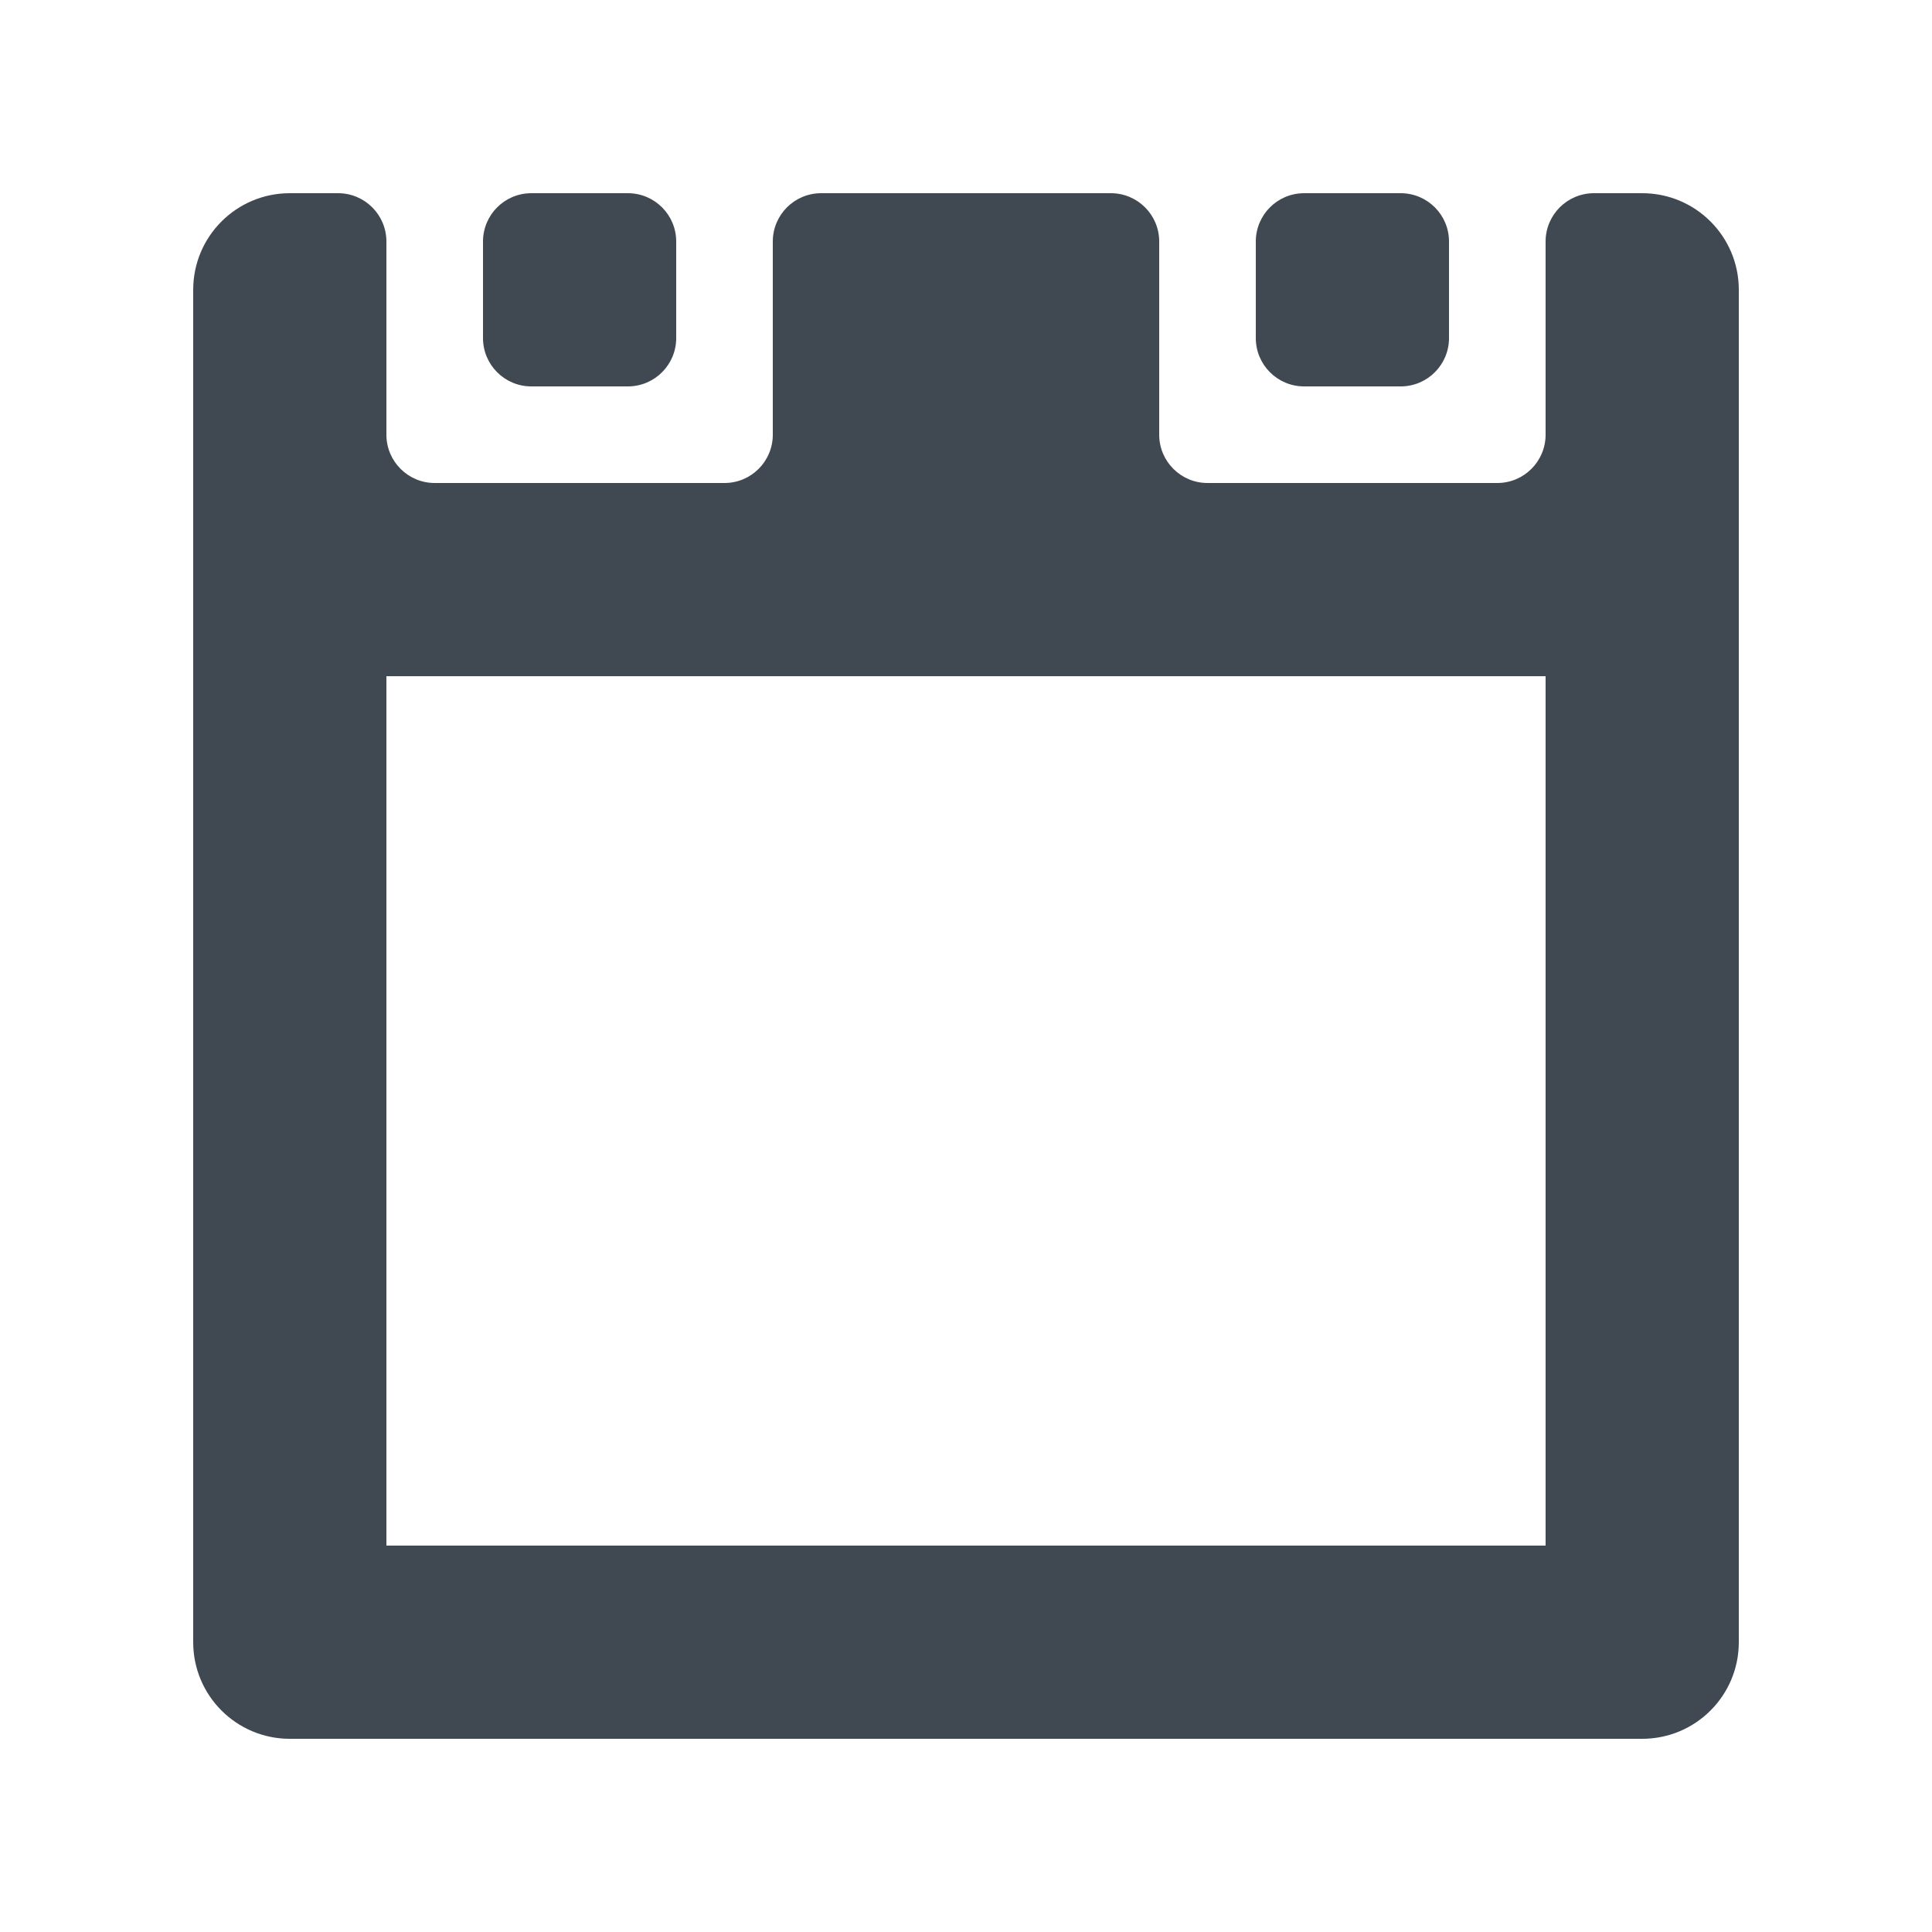
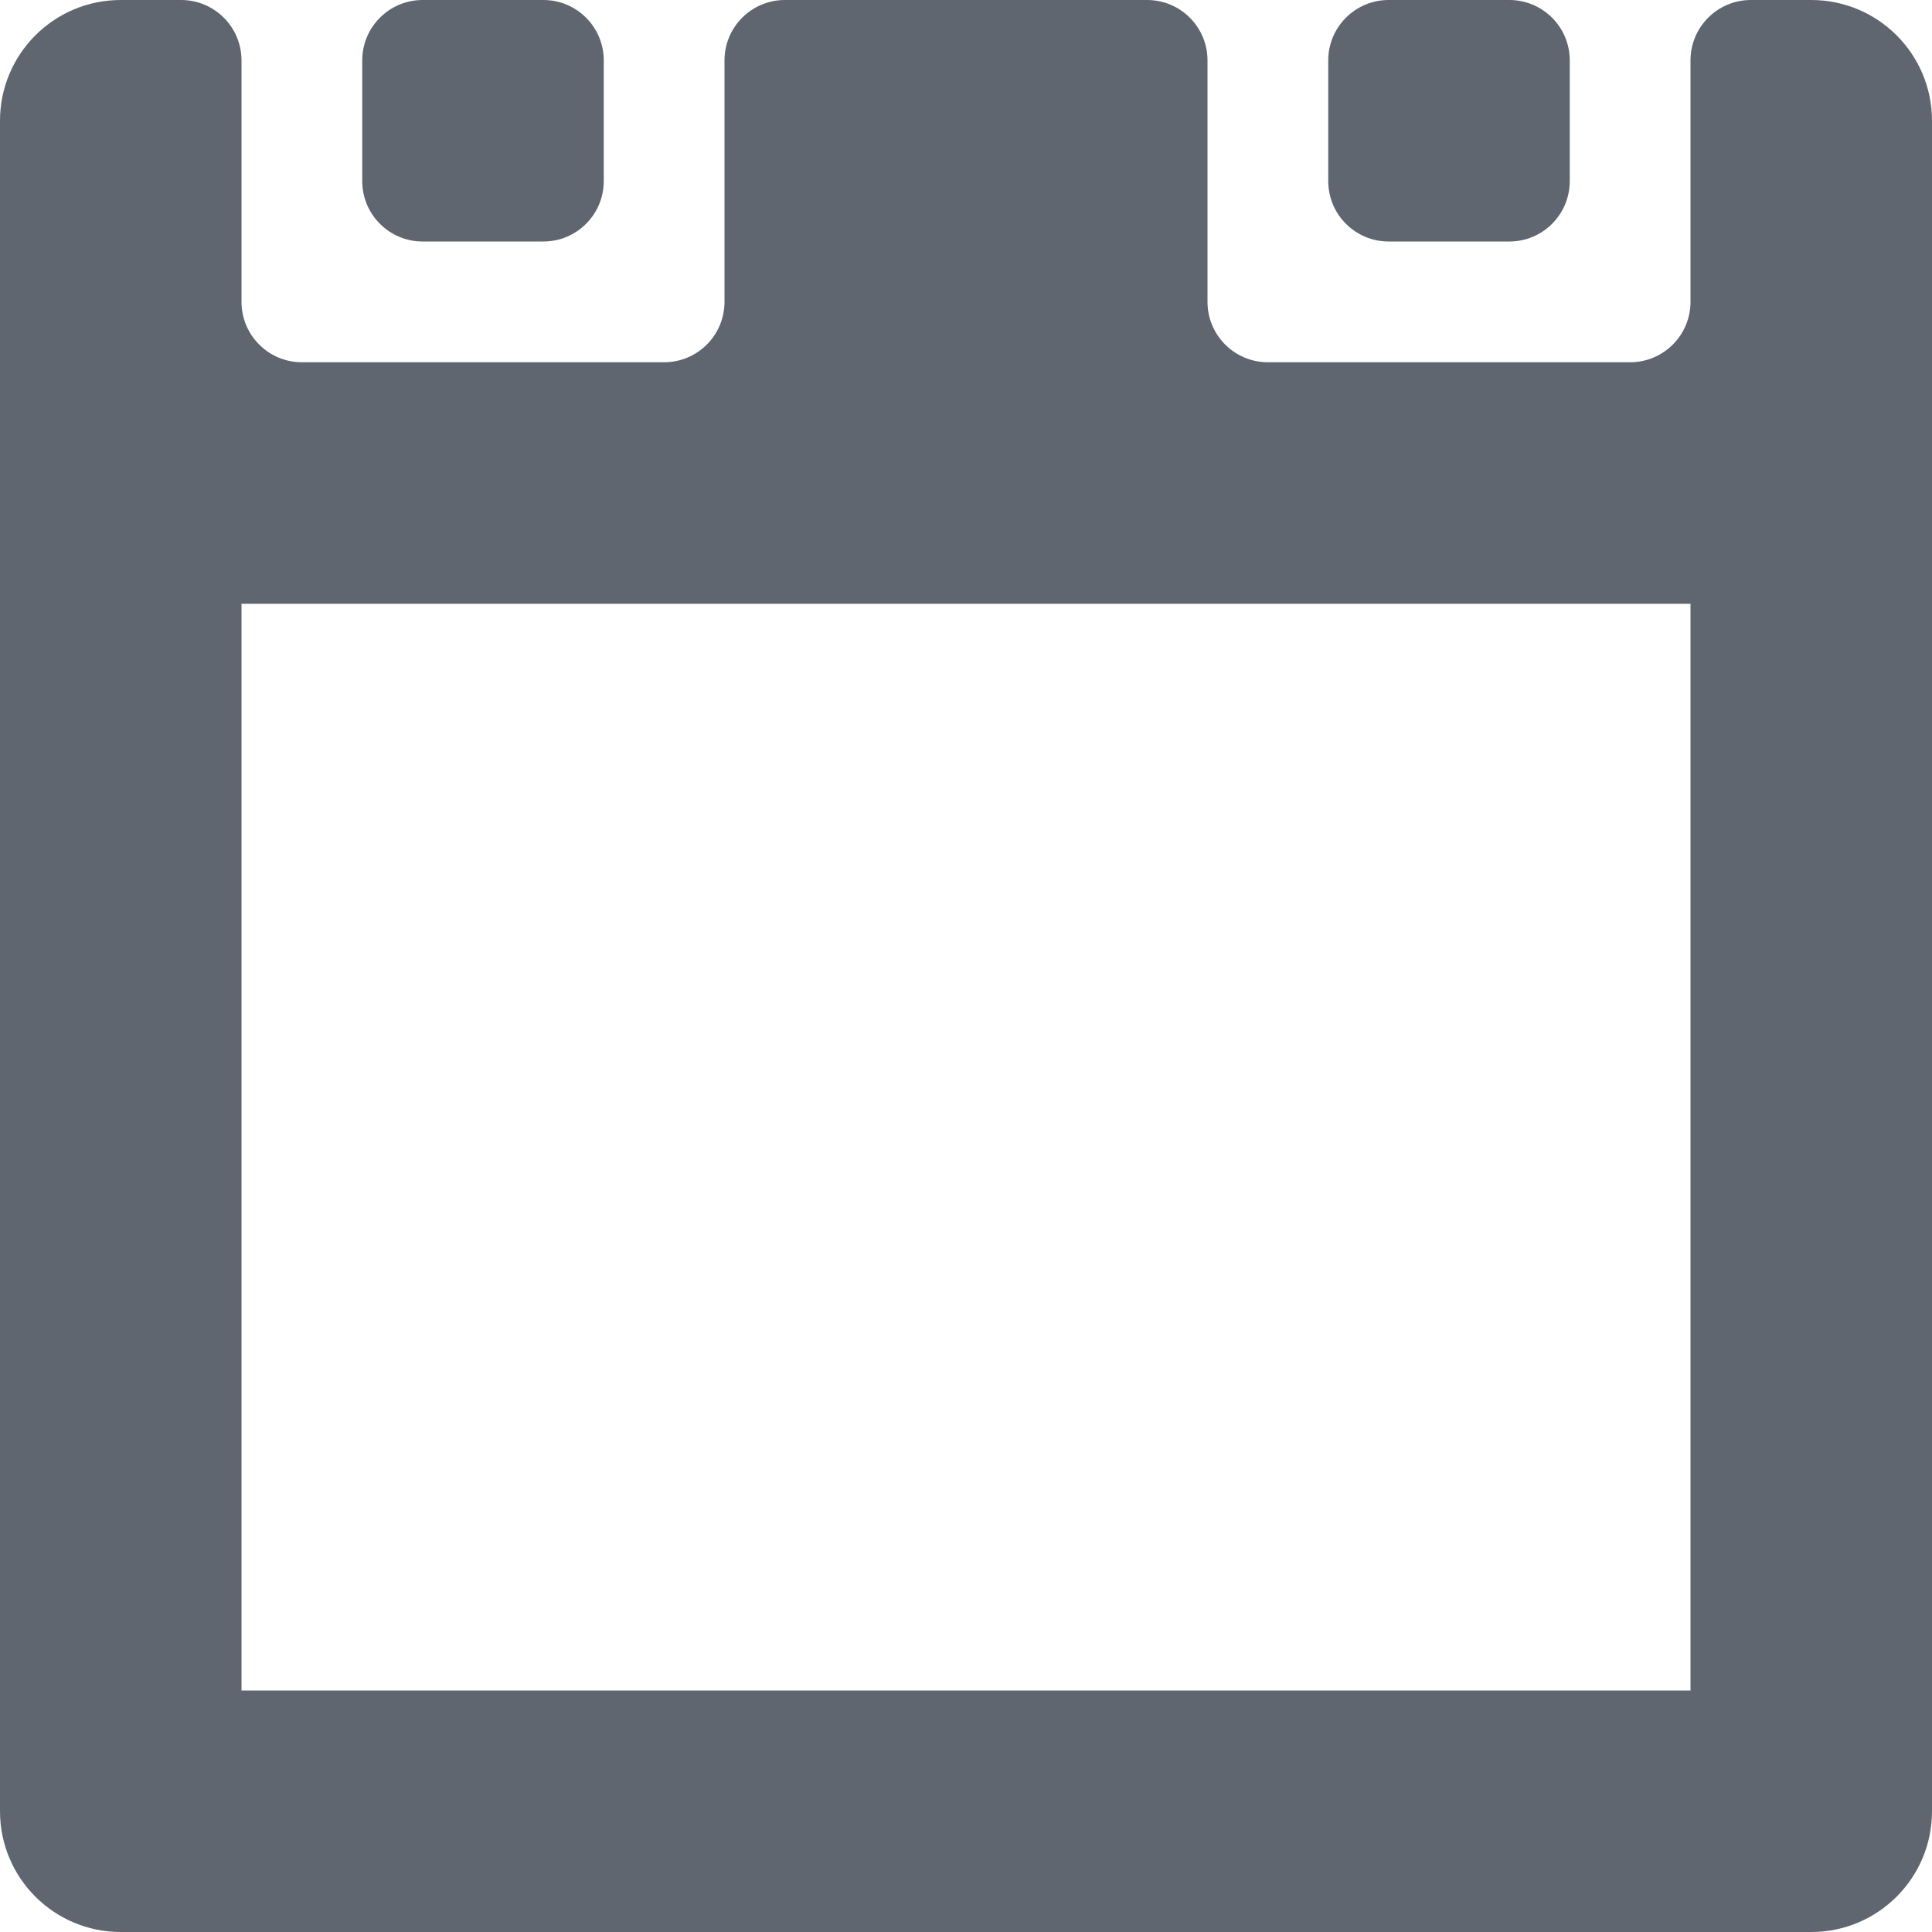
- <svg xmlns="http://www.w3.org/2000/svg" width="20px" height="20px" viewBox="0 0 20 20" version="1.1">
+ <svg xmlns="http://www.w3.org/2000/svg" width="16px" height="16px" viewBox="0 0 16 16" version="1.1">
  <defs />
-   <g id="Icons" stroke="none" stroke-width="1" fill="none" fill-rule="evenodd">
-     <g id="upcoming" fill="#404851">
-       <path d="M6.5,2 L5.5,2 C5.224,2 5,2.224 5,2.5 L5,3.5 C5,3.776 5.224,4 5.5,4 L6.5,4 C6.776,4 7,3.776 7,3.5 L7,2.5 C7,2.224 6.776,2 6.5,2 Z M14.5,2 L13.5,2 C13.224,2 13,2.224 13,2.5 L13,3.5 C13,3.776 13.224,4 13.5,4 L14.5,4 C14.776,4 15,3.776 15,3.5 L15,2.5 C15,2.224 14.776,2 14.5,2 Z M16,2.5 L16,4.5 C16,4.776 15.776,5 15.5,5 L12.5,5 C12.224,5 12,4.776 12,4.5 L12,2.5 C12,2.224 11.776,2 11.5,2 L8.5,2 C8.224,2 8,2.224 8,2.5 L8,4.5 C8,4.776 7.776,5 7.5,5 L4.5,5 C4.224,5 4,4.776 4,4.5 L4,2.5 C4,2.224 3.776,2 3.5,2 L3,2 C2.448,2 2,2.447 2,3 L2,17 C2,17.553 2.448,18 3,18 L17,18 C17.552,18 18,17.553 18,17 L18,3 C18,2.447 17.552,2 17,2 L16.5,2 C16.224,2 16,2.224 16,2.5 Z M4,7 L16,7 L16,16 L4,16 L4,7 Z" id="Fill-1" />
+   <g id="Page-1" stroke="none" stroke-width="1" fill="none" fill-rule="evenodd">
+     <g id="upcoming" fill="#5F666F">
+       <g id="Icons">
+         <g id="upcoming">
+           <path d="M4.5,0 L3.5,0 C3.224,0 3,0.224 3,0.5 L3,1.5 C3,1.776 3.224,2 3.5,2 L4.5,2 C4.776,2 5,1.776 5,1.5 L5,0.5 C5,0.224 4.776,0 4.5,0 L4.5,0 Z M12.5,0 L11.5,0 C11.224,0 11,0.224 11,0.5 L11,1.5 C11,1.776 11.224,2 11.5,2 L12.5,2 C12.776,2 13,1.776 13,1.5 L13,0.5 C13,0.224 12.776,0 12.5,0 L12.5,0 Z M14,0.5 L14,2.5 C14,2.776 13.776,3 13.5,3 L10.5,3 C10.224,3 10,2.776 10,2.5 L10,0.5 C10,0.224 9.776,0 9.5,0 L6.5,0 C6.224,0 6,0.224 6,0.5 L6,2.5 C6,2.776 5.776,3 5.5,3 L2.5,3 C2.224,3 2,2.776 2,2.5 L2,0.5 C2,0.224 1.776,0 1.5,0 L1,0 C0.448,0 0,0.447 0,1 L0,15 C0,15.553 0.448,16 1,16 L15,16 C15.552,16 16,15.553 16,15 L16,1 C16,0.447 15.552,0 15,0 L14.5,0 C14.224,0 14,0.224 14,0.5 L14,0.5 Z M2,5 L14,5 L14,14 L2,14 L2,5 L2,5 Z" id="Fill-1" />
+         </g>
+       </g>
    </g>
  </g>
</svg>
